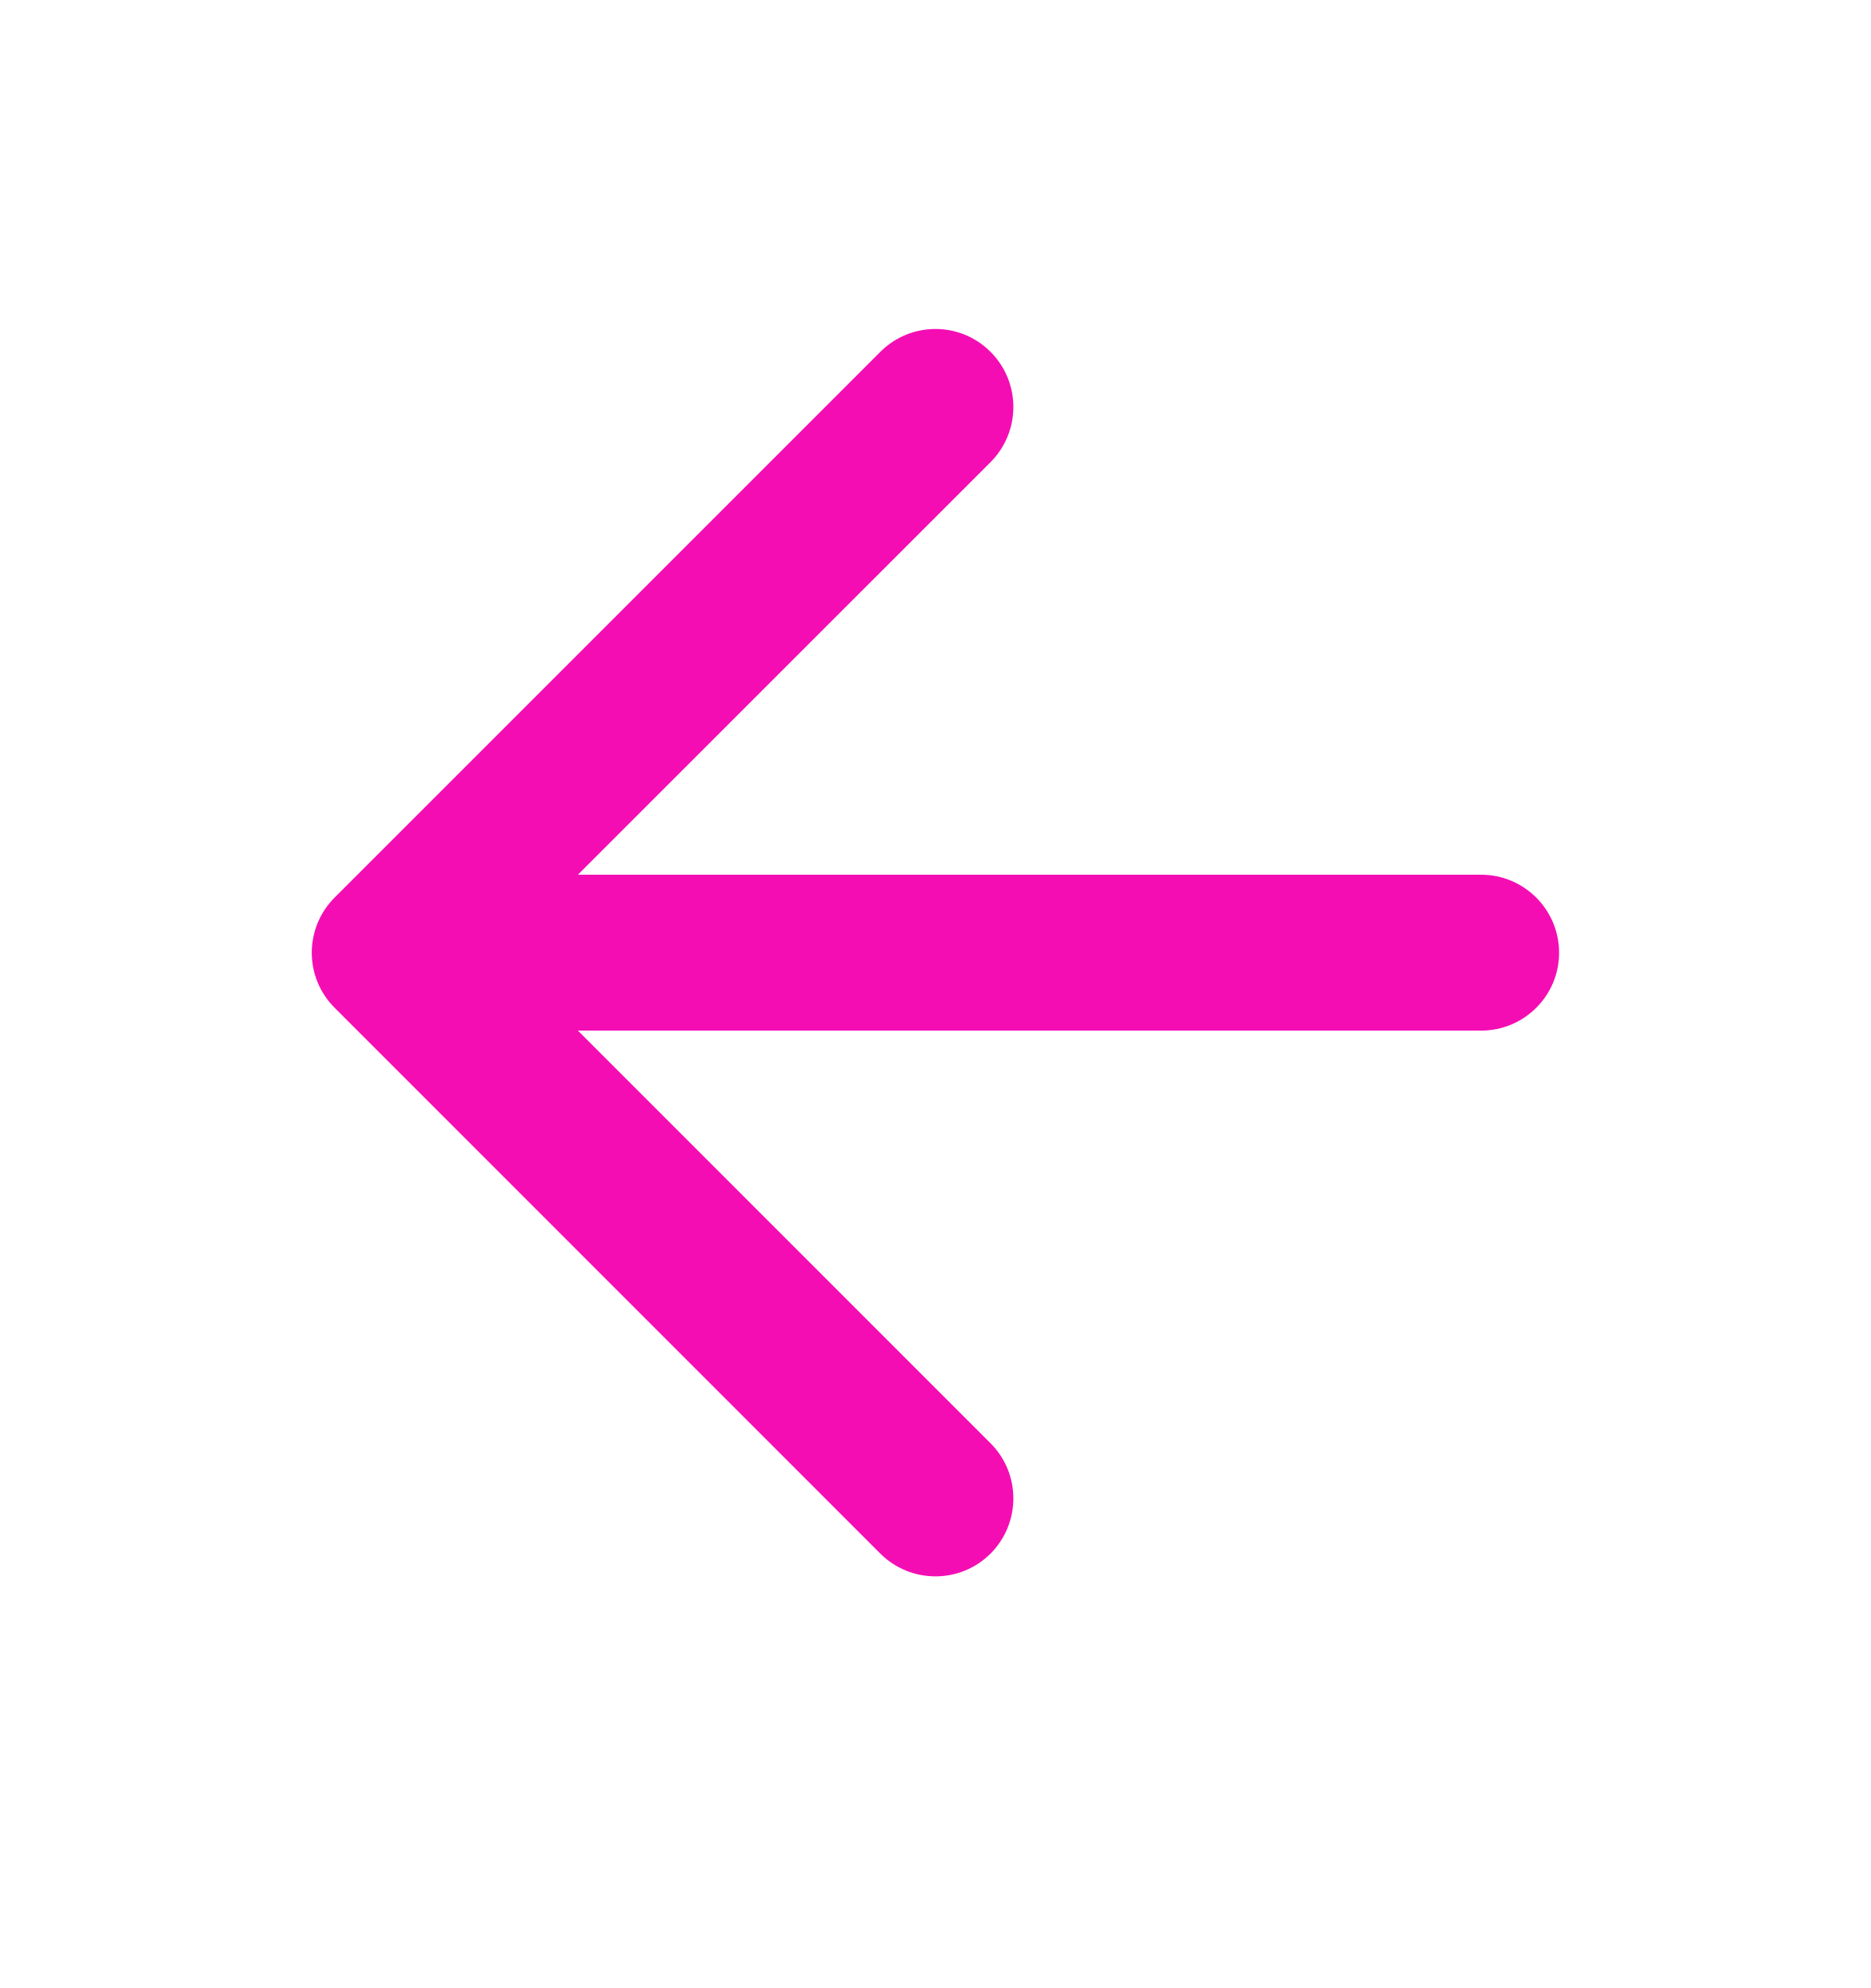
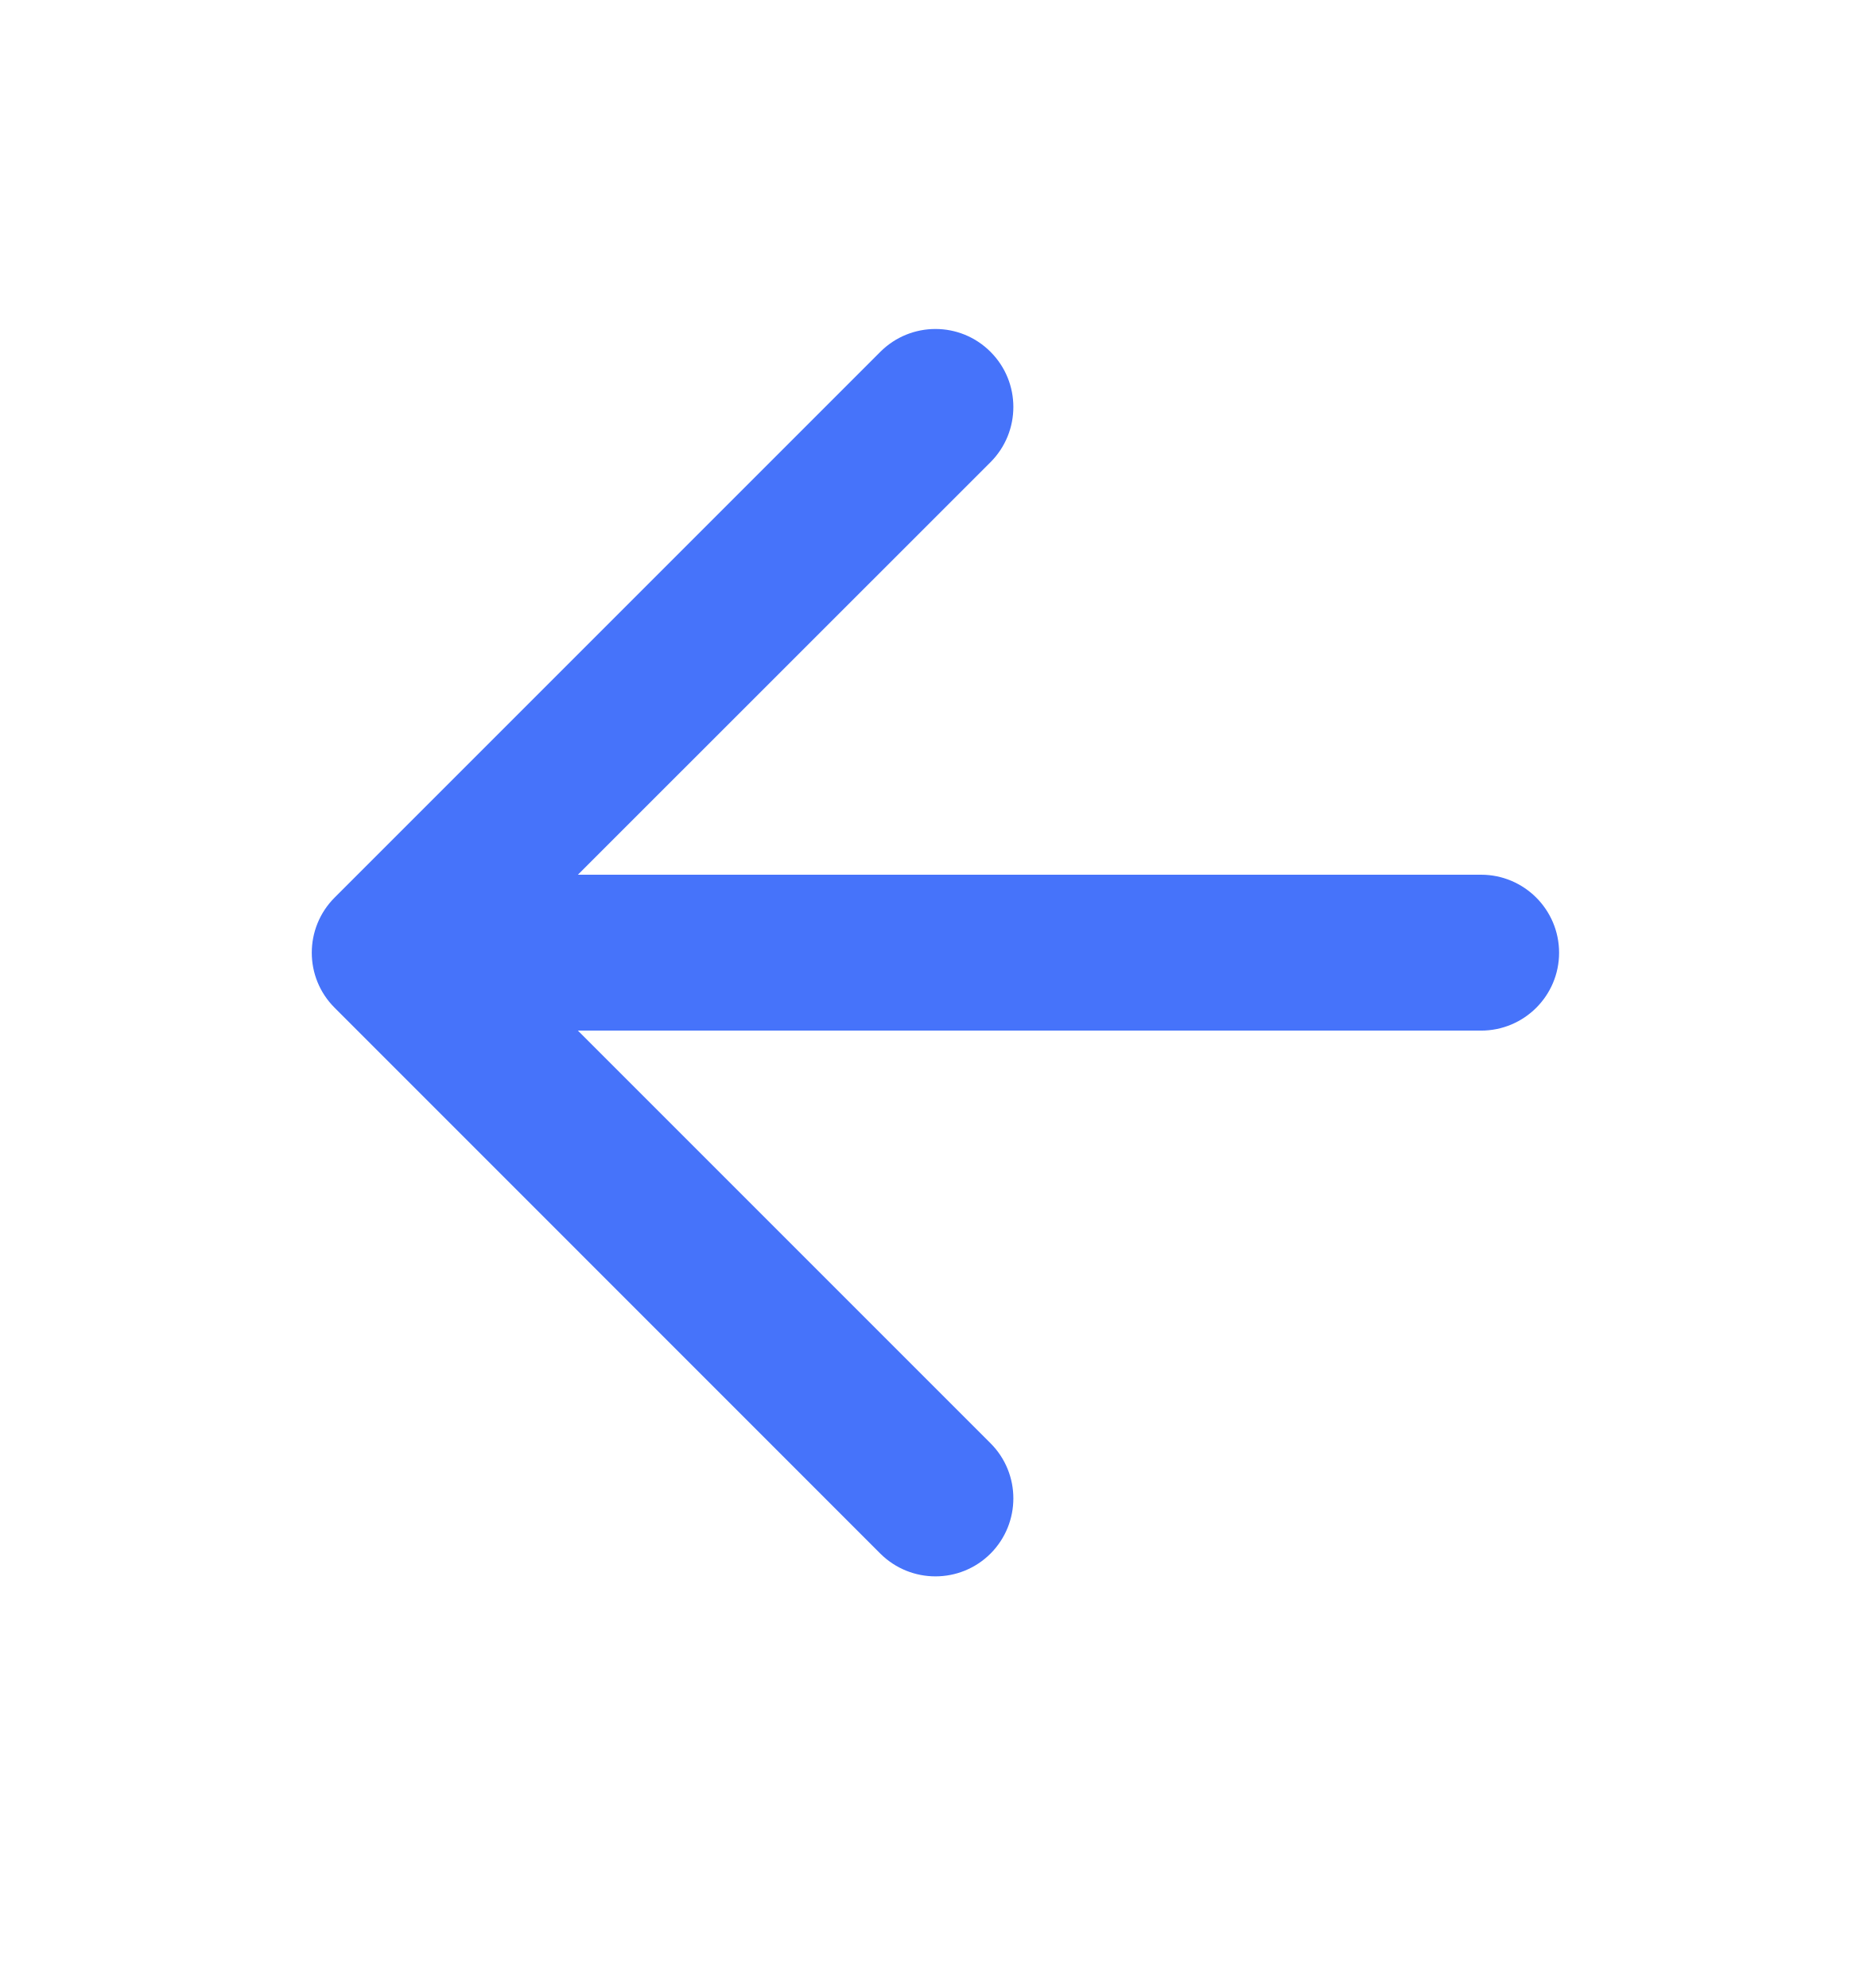
<svg xmlns="http://www.w3.org/2000/svg" width="16" height="17" viewBox="0 0 16 17" fill="none">
  <g id="arrow">
-     <path id="Vector" fill-rule="evenodd" clip-rule="evenodd" d="M13.333 8.147C13.333 8.515 13.034 8.813 12.666 8.813H4.942L8.471 12.342C8.731 12.602 8.731 13.024 8.471 13.285C8.211 13.545 7.789 13.545 7.528 13.285L2.862 8.618C2.601 8.358 2.601 7.936 2.862 7.675L7.528 3.009C7.789 2.748 8.211 2.748 8.471 3.009C8.731 3.269 8.731 3.691 8.471 3.952L4.942 7.48L12.666 7.48C13.034 7.48 13.333 7.779 13.333 8.147Z" fill="#F50DB4" />
+     <path id="Vector" fill-rule="evenodd" clip-rule="evenodd" d="M13.333 8.147C13.333 8.515 13.034 8.813 12.666 8.813H4.942L8.471 12.342C8.731 12.602 8.731 13.024 8.471 13.285C8.211 13.545 7.789 13.545 7.528 13.285L2.862 8.618C2.601 8.358 2.601 7.936 2.862 7.675L7.528 3.009C7.789 2.748 8.211 2.748 8.471 3.009C8.731 3.269 8.731 3.691 8.471 3.952L4.942 7.48L12.666 7.48C13.034 7.48 13.333 7.779 13.333 8.147Z" fill="#4673FA" />
  </g>
</svg>
